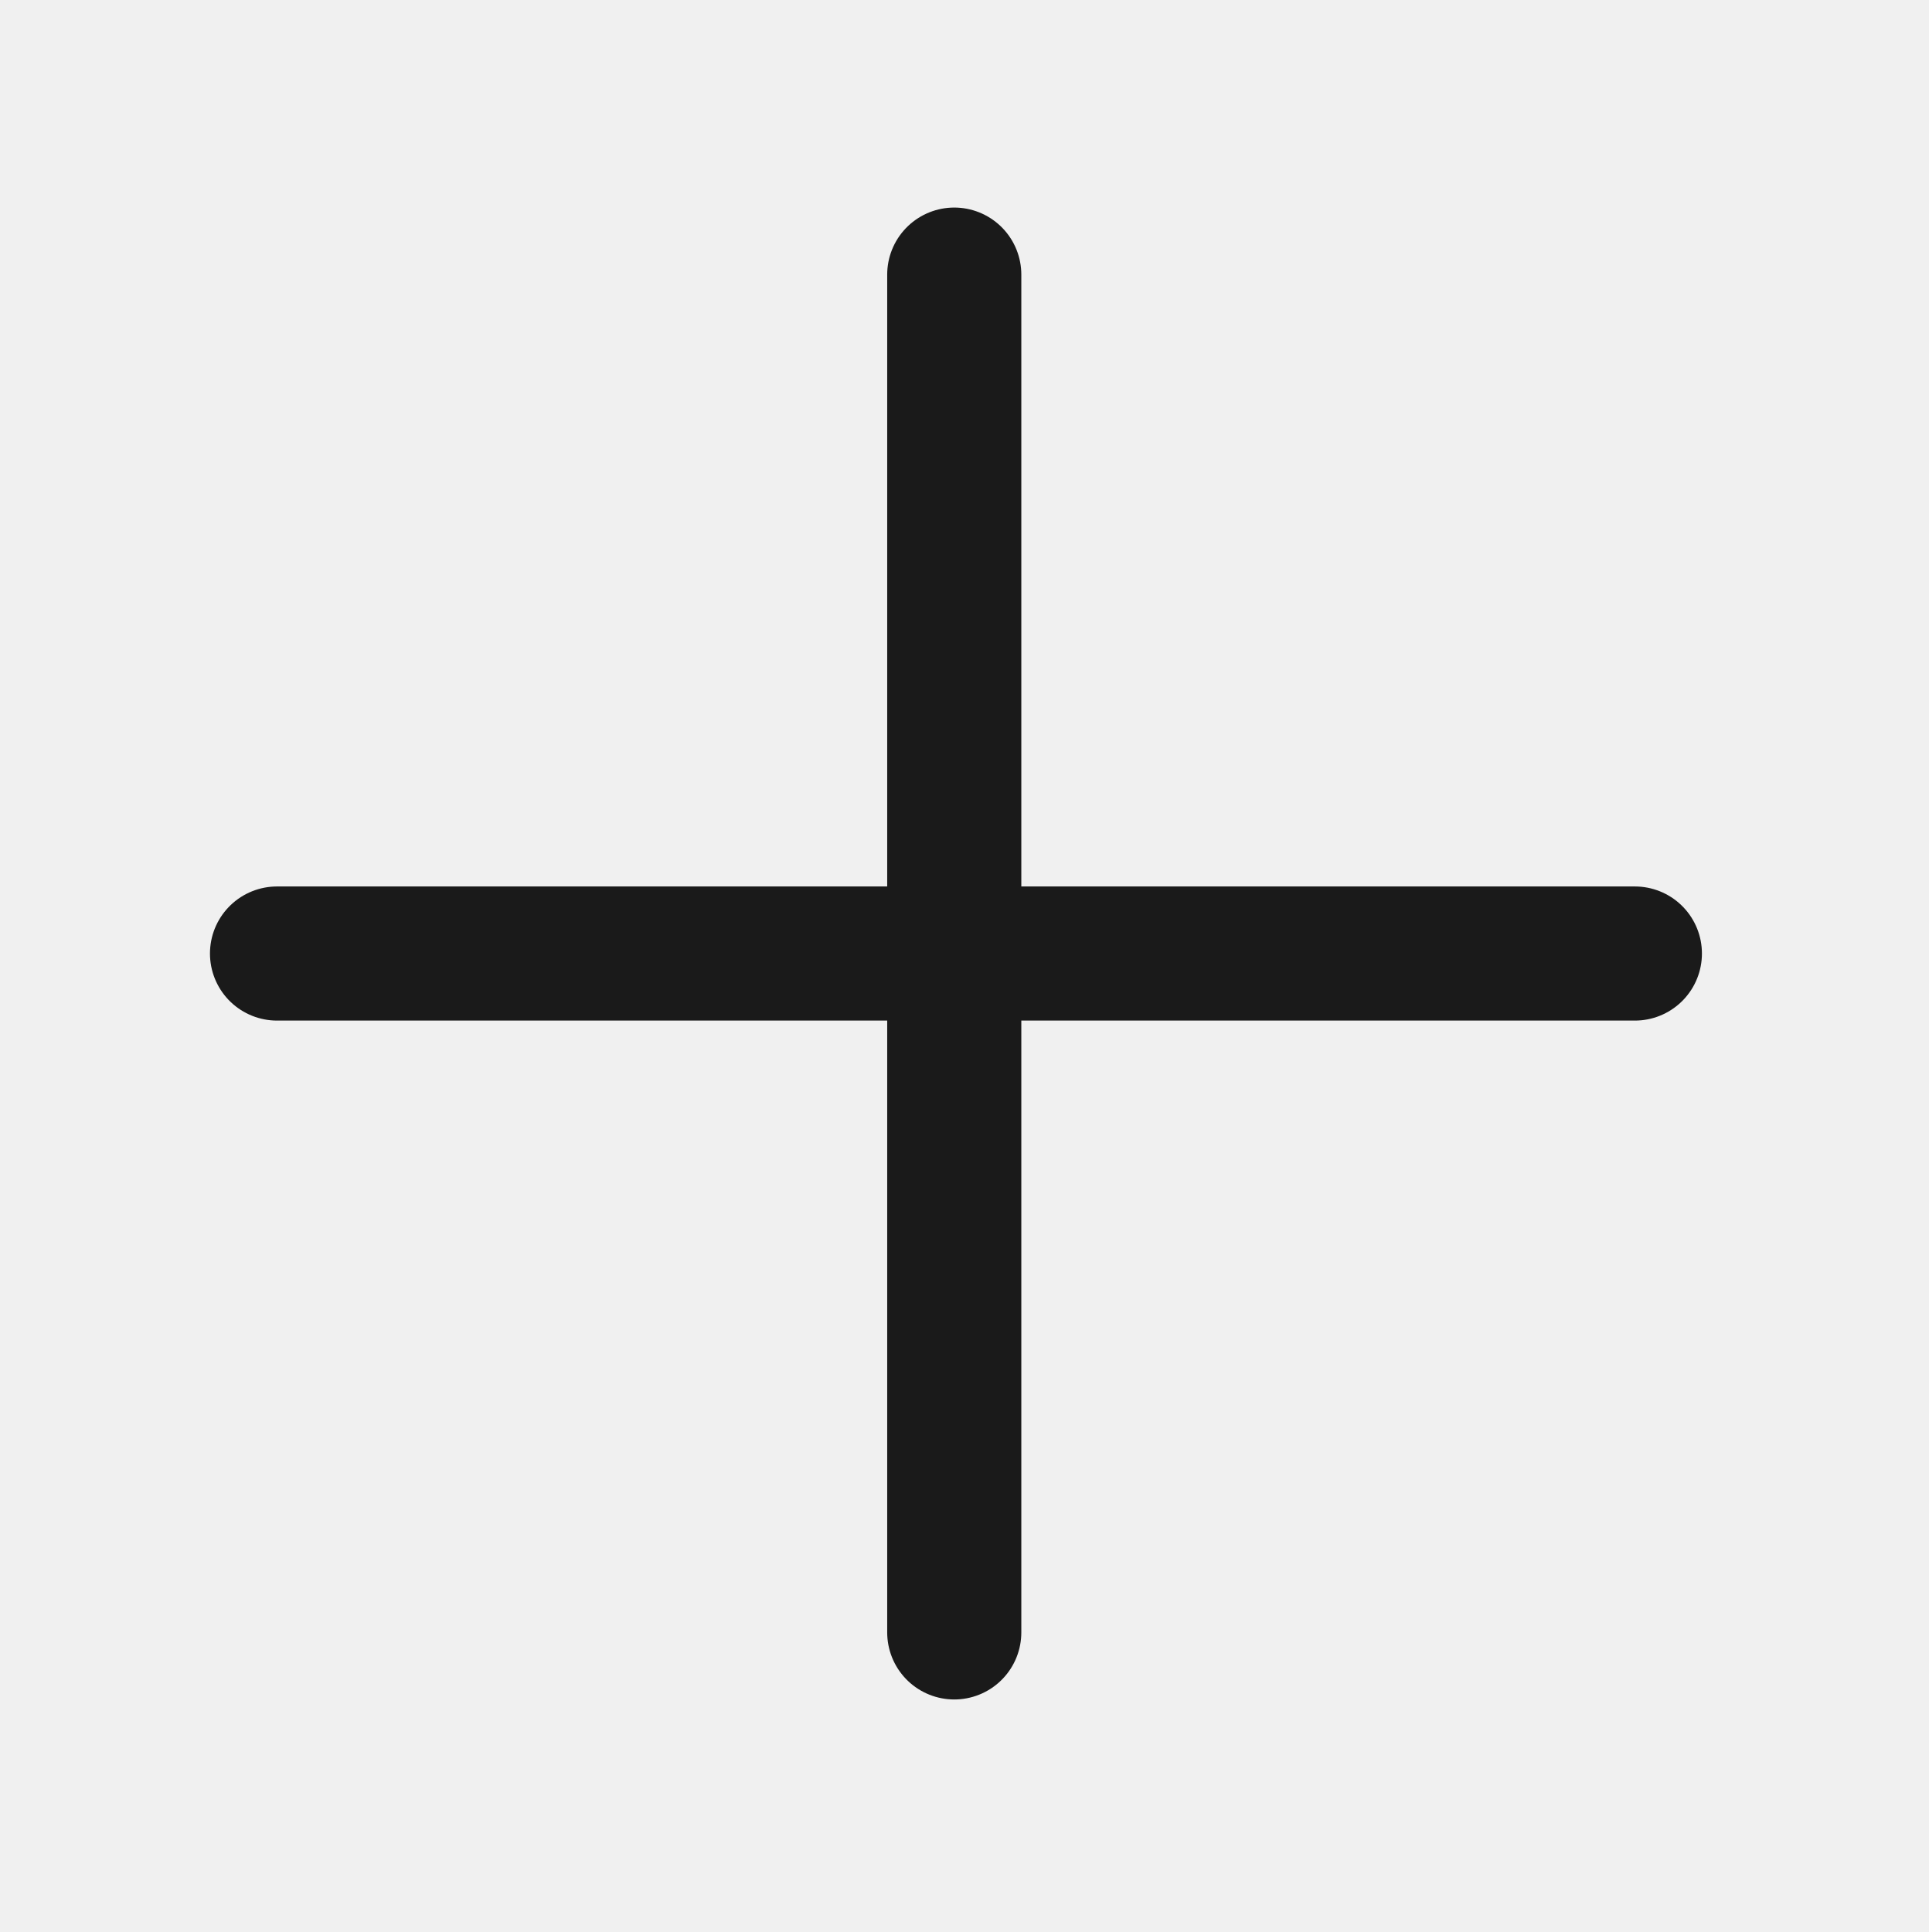
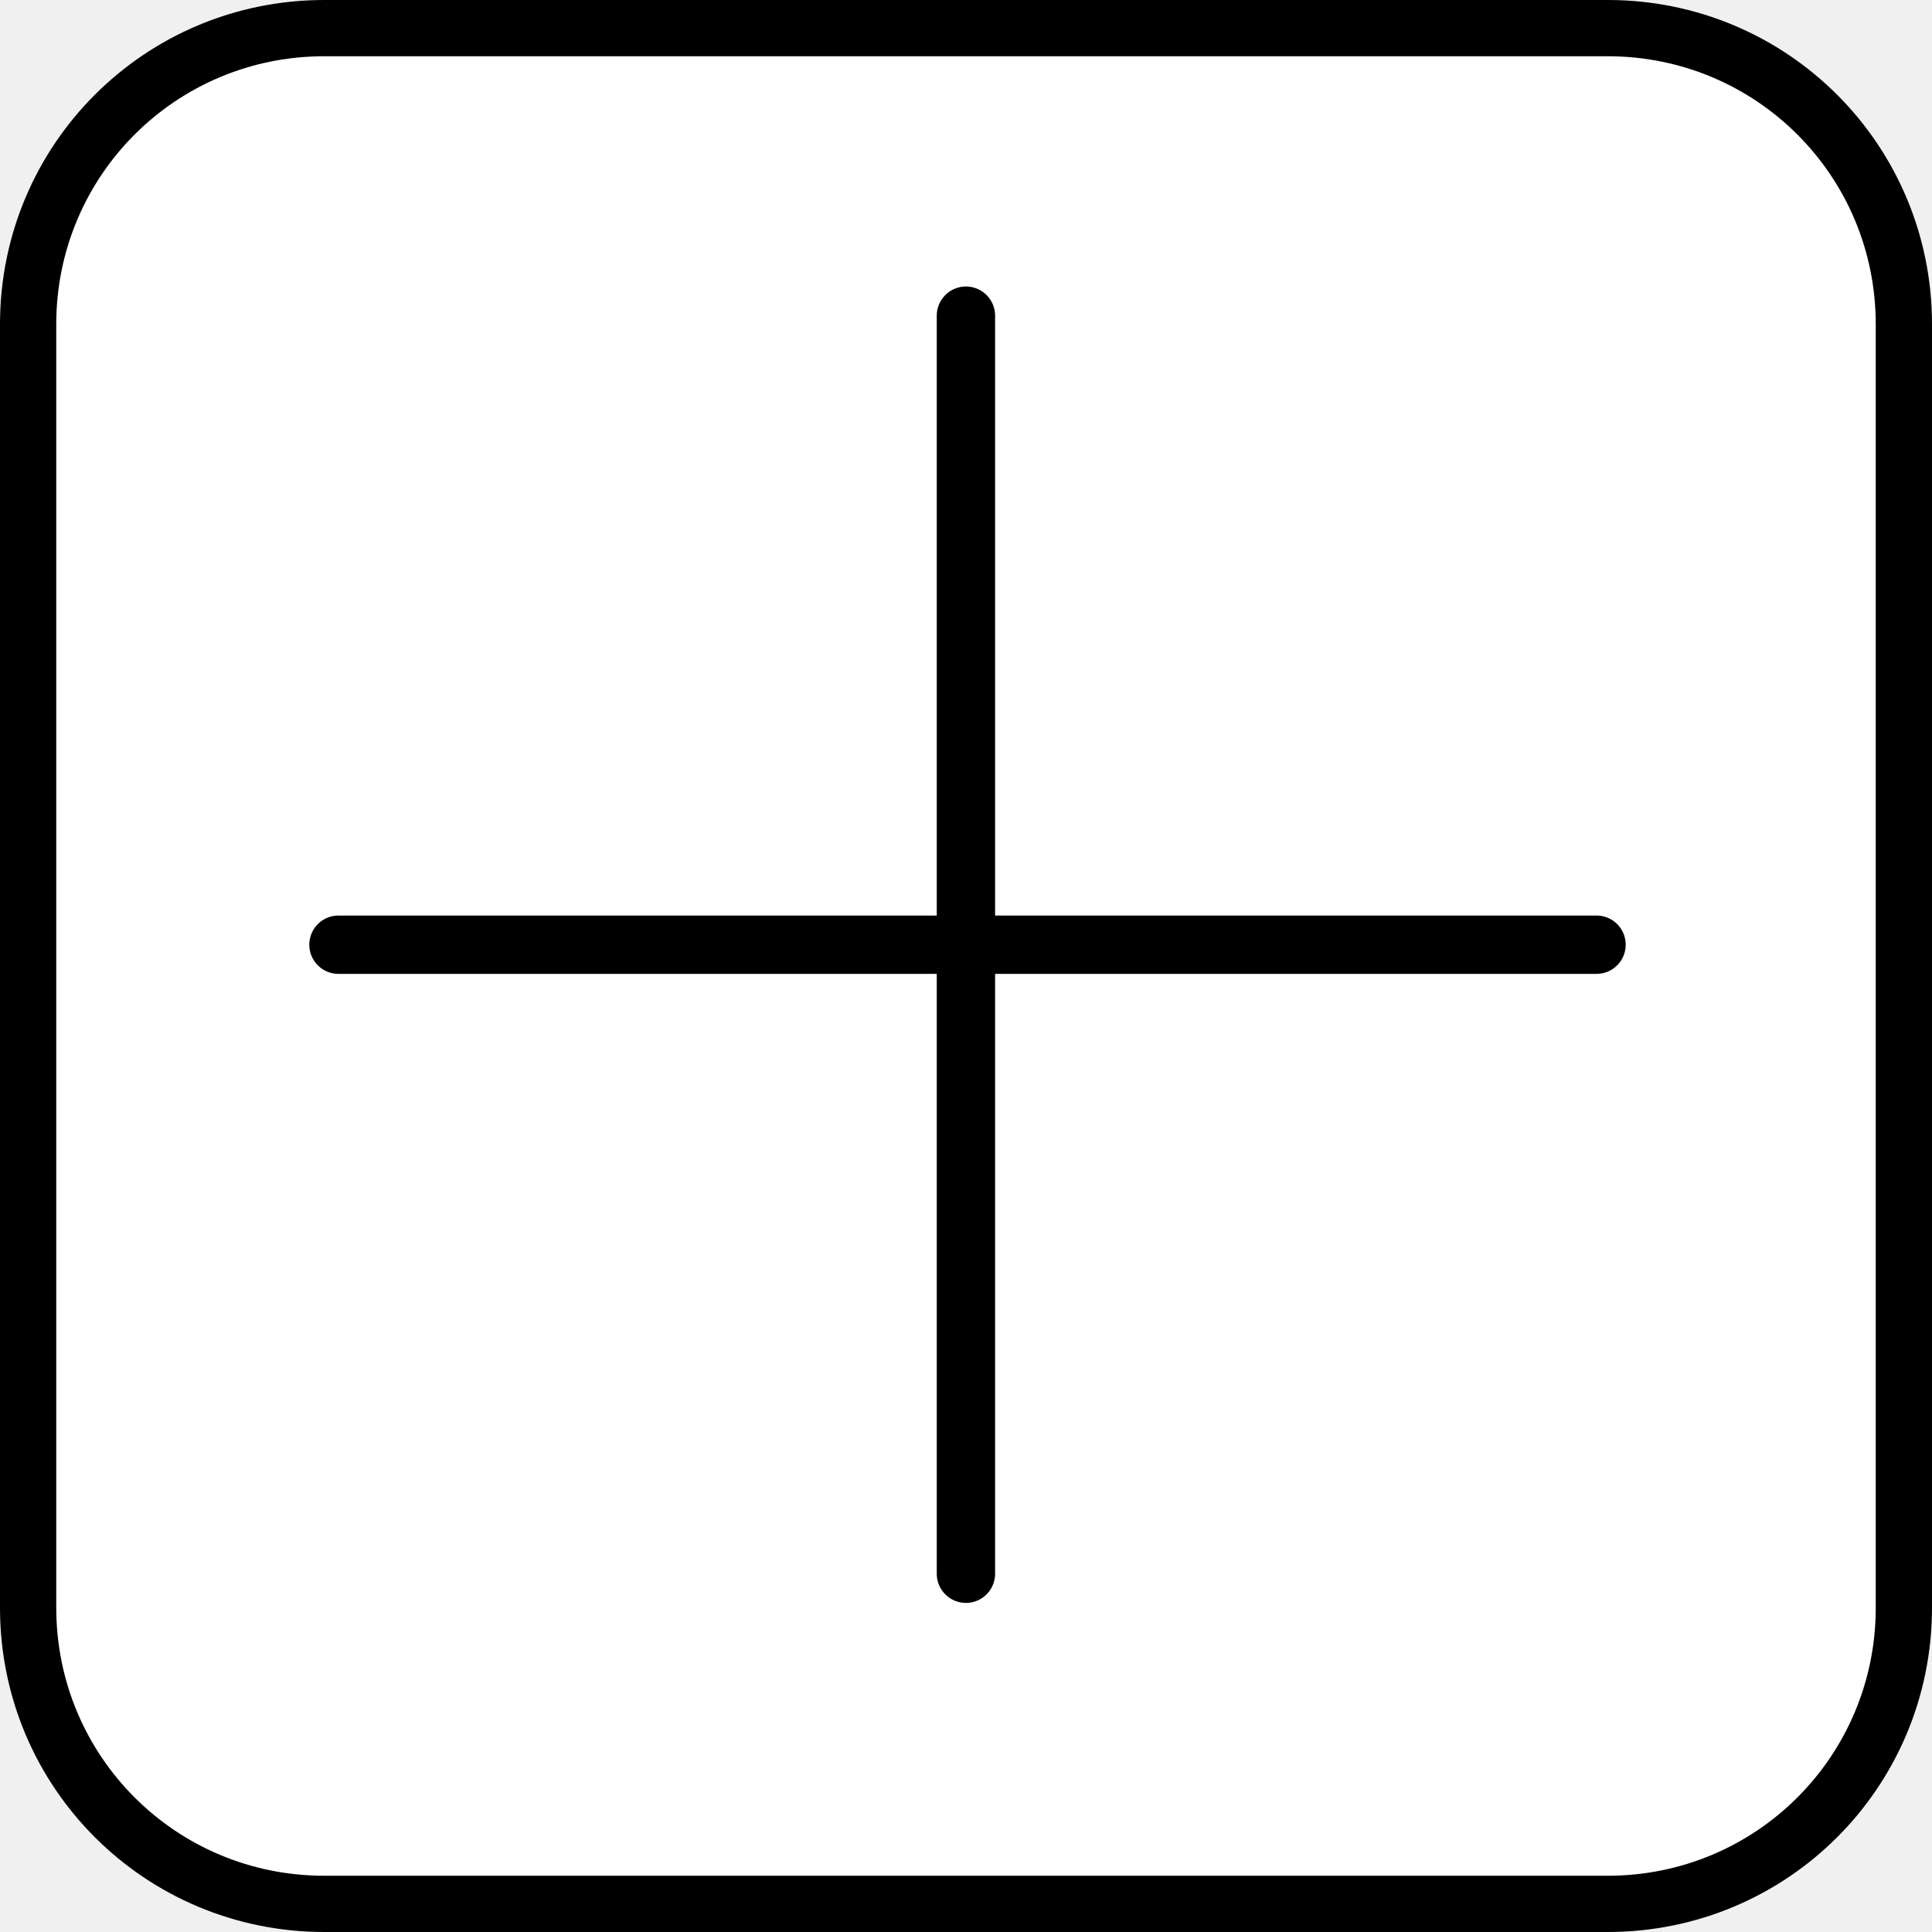
- <svg xmlns="http://www.w3.org/2000/svg" width="86.723mm" height="86.866mm" version="1.1" viewBox="0 0 86.723 86.866" id="svg59291">
-   <defs id="defs59295" />
-   <path style="fill:#808080;fill-opacity:1;stroke:#1a1a1a;stroke-width:6.03;stroke-linecap:round;stroke-dasharray:none;stroke-opacity:1" d="M 42.903,73.396 V 12.347" id="path386" />
-   <path style="fill:#808080;fill-opacity:1;stroke:#1a1a1a;stroke-width:6.03;stroke-linecap:round;stroke-dasharray:none;stroke-opacity:1" d="M 12.455,42.872 H 73.503" id="path1494" />
+ <svg xmlns="http://www.w3.org/2000/svg" id="svg59291" width="90.875mm" height="90.875mm" version="1.1" viewBox="0 0 90.875 90.875">
+   <path id="rect1" d="m15.255 1.323h60.365c7.718 0 13.932 6.214 13.932 13.932v60.365c0 7.718-6.214 13.932-13.932 13.932h-60.365c-7.718 0-13.932-6.214-13.932-13.932v-60.365c0-7.718 6.214-13.932 13.932-13.932z" fill="#ffffff" stroke="#000000" stroke-width="2.646" />
+   <path id="path386" d="m45.434 74.024v-59.176" fill="#808080" stroke="#000000" stroke-linecap="round" stroke-width="2.744" />
+   <path id="path1494" d="m15.92 44.436h59.176" fill="#808080" stroke="#000000" stroke-linecap="round" stroke-width="2.744" />
</svg>
